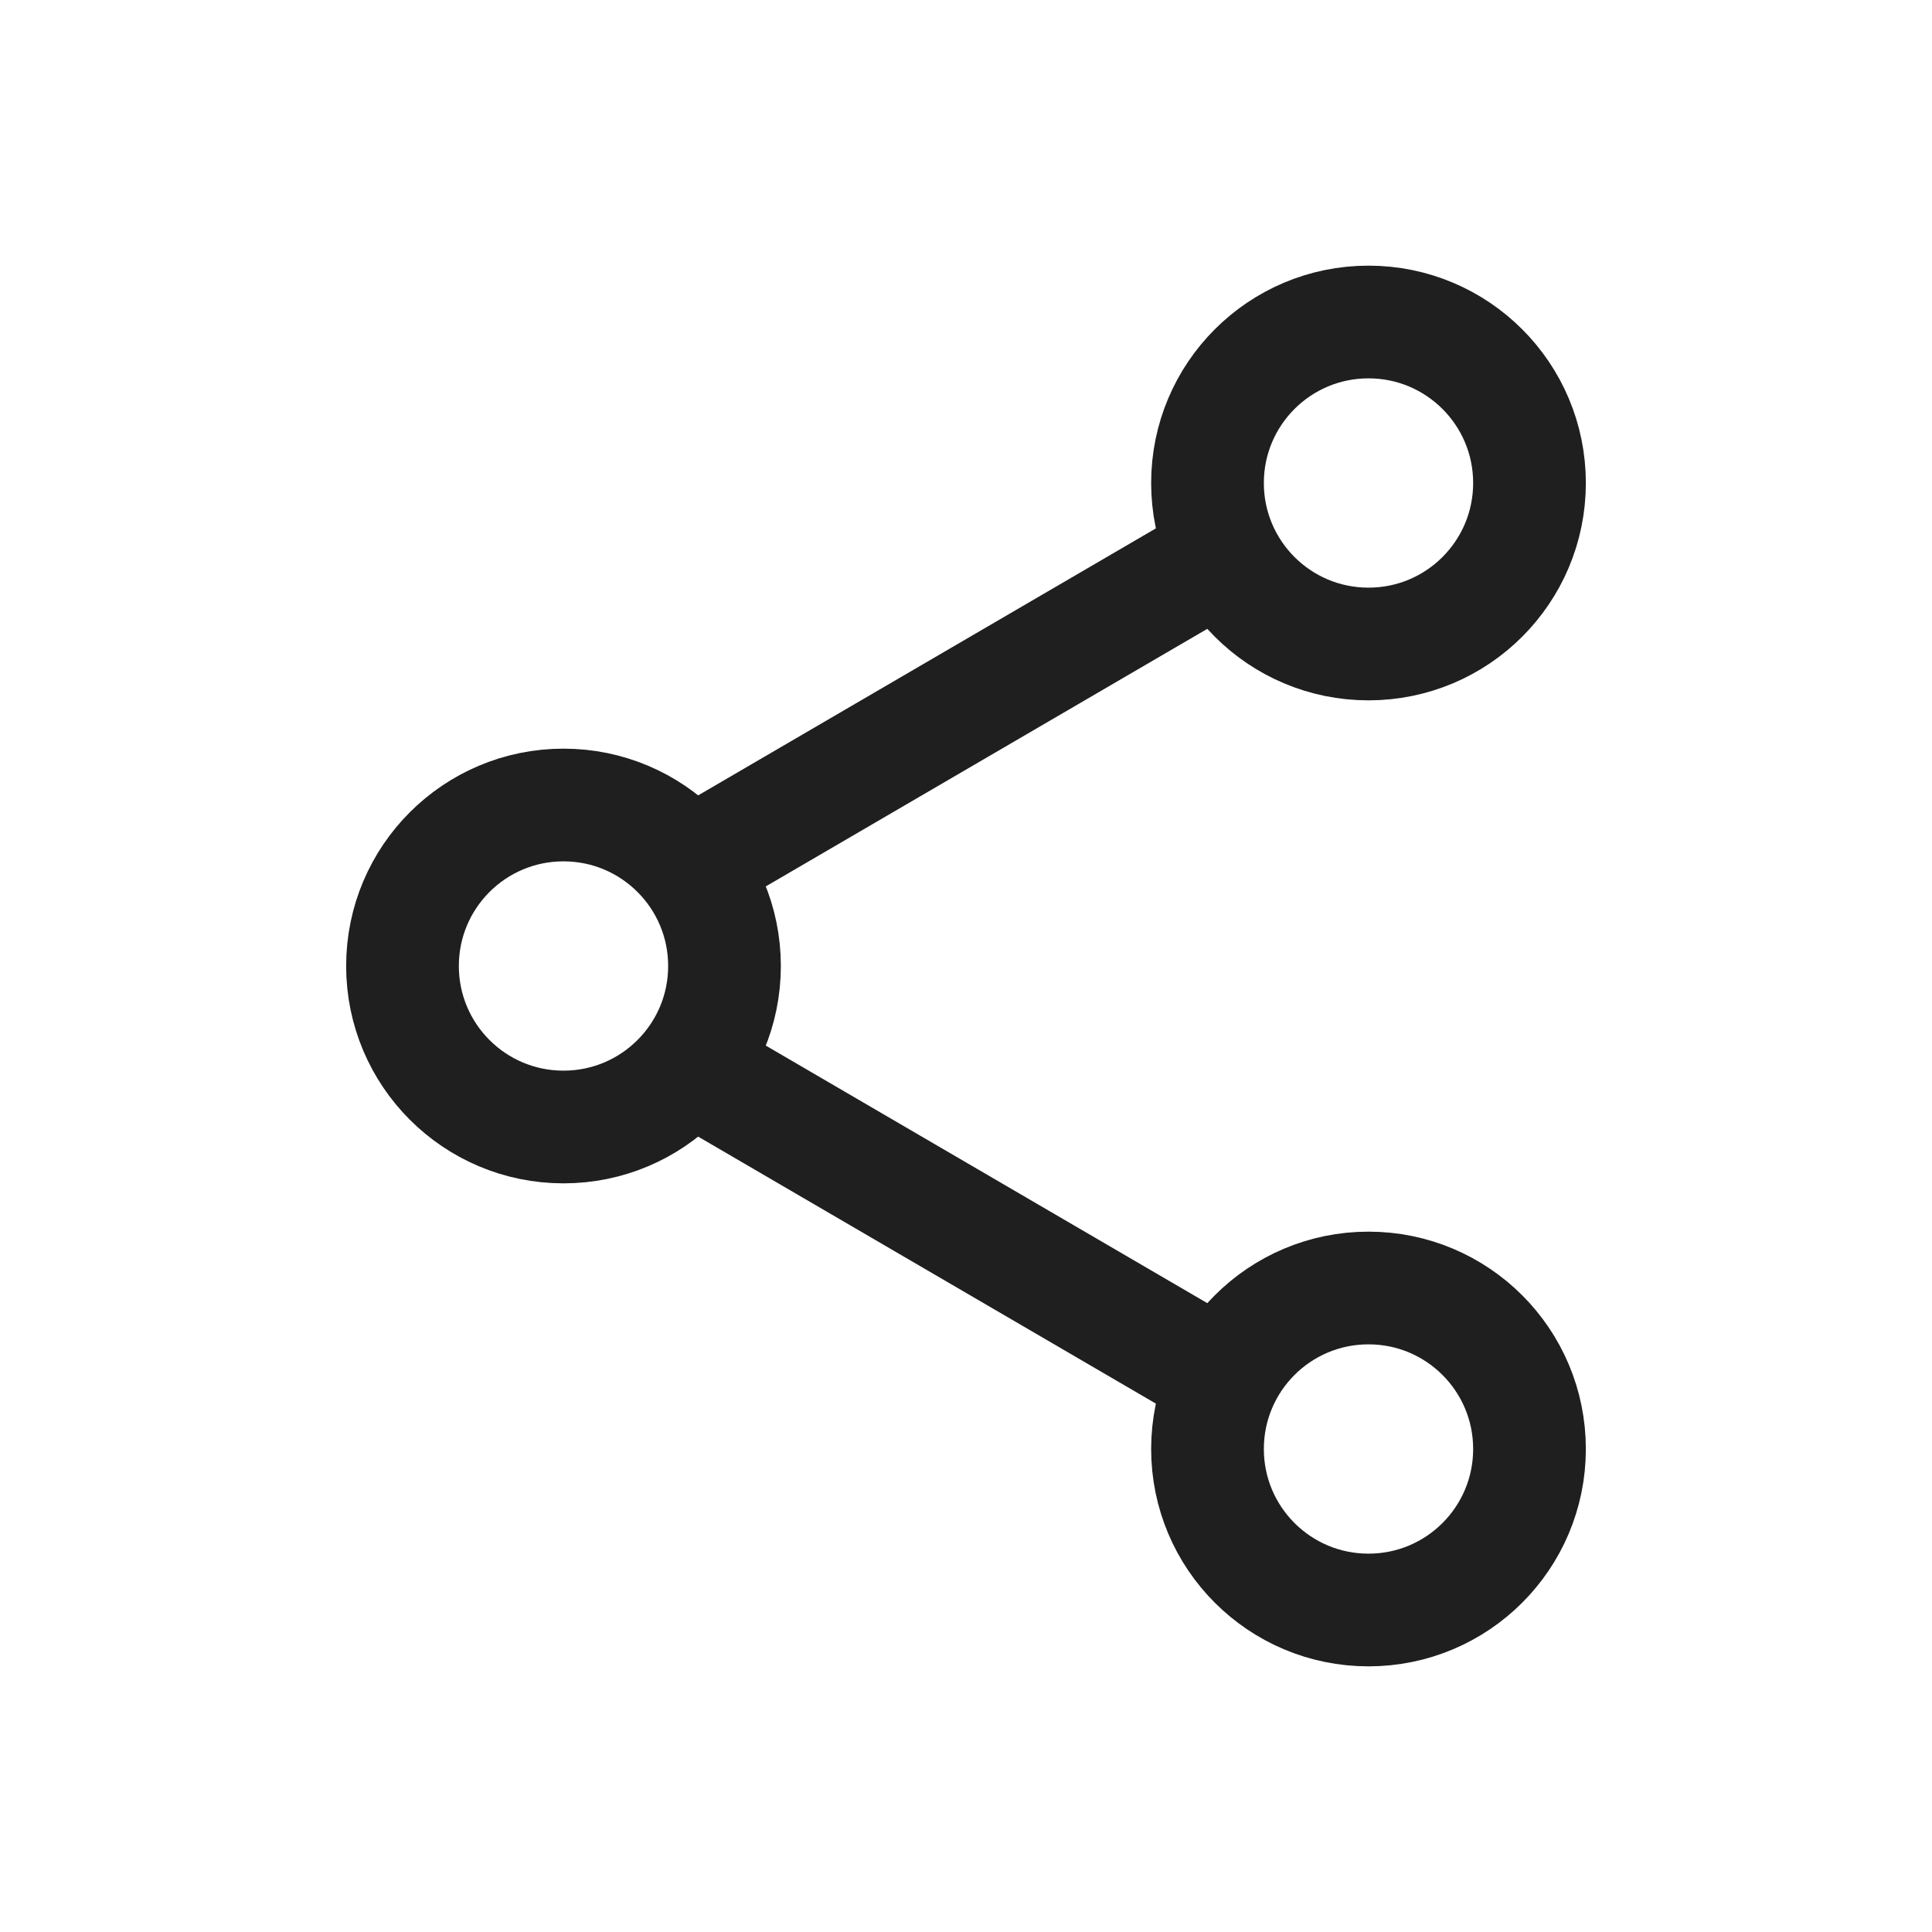
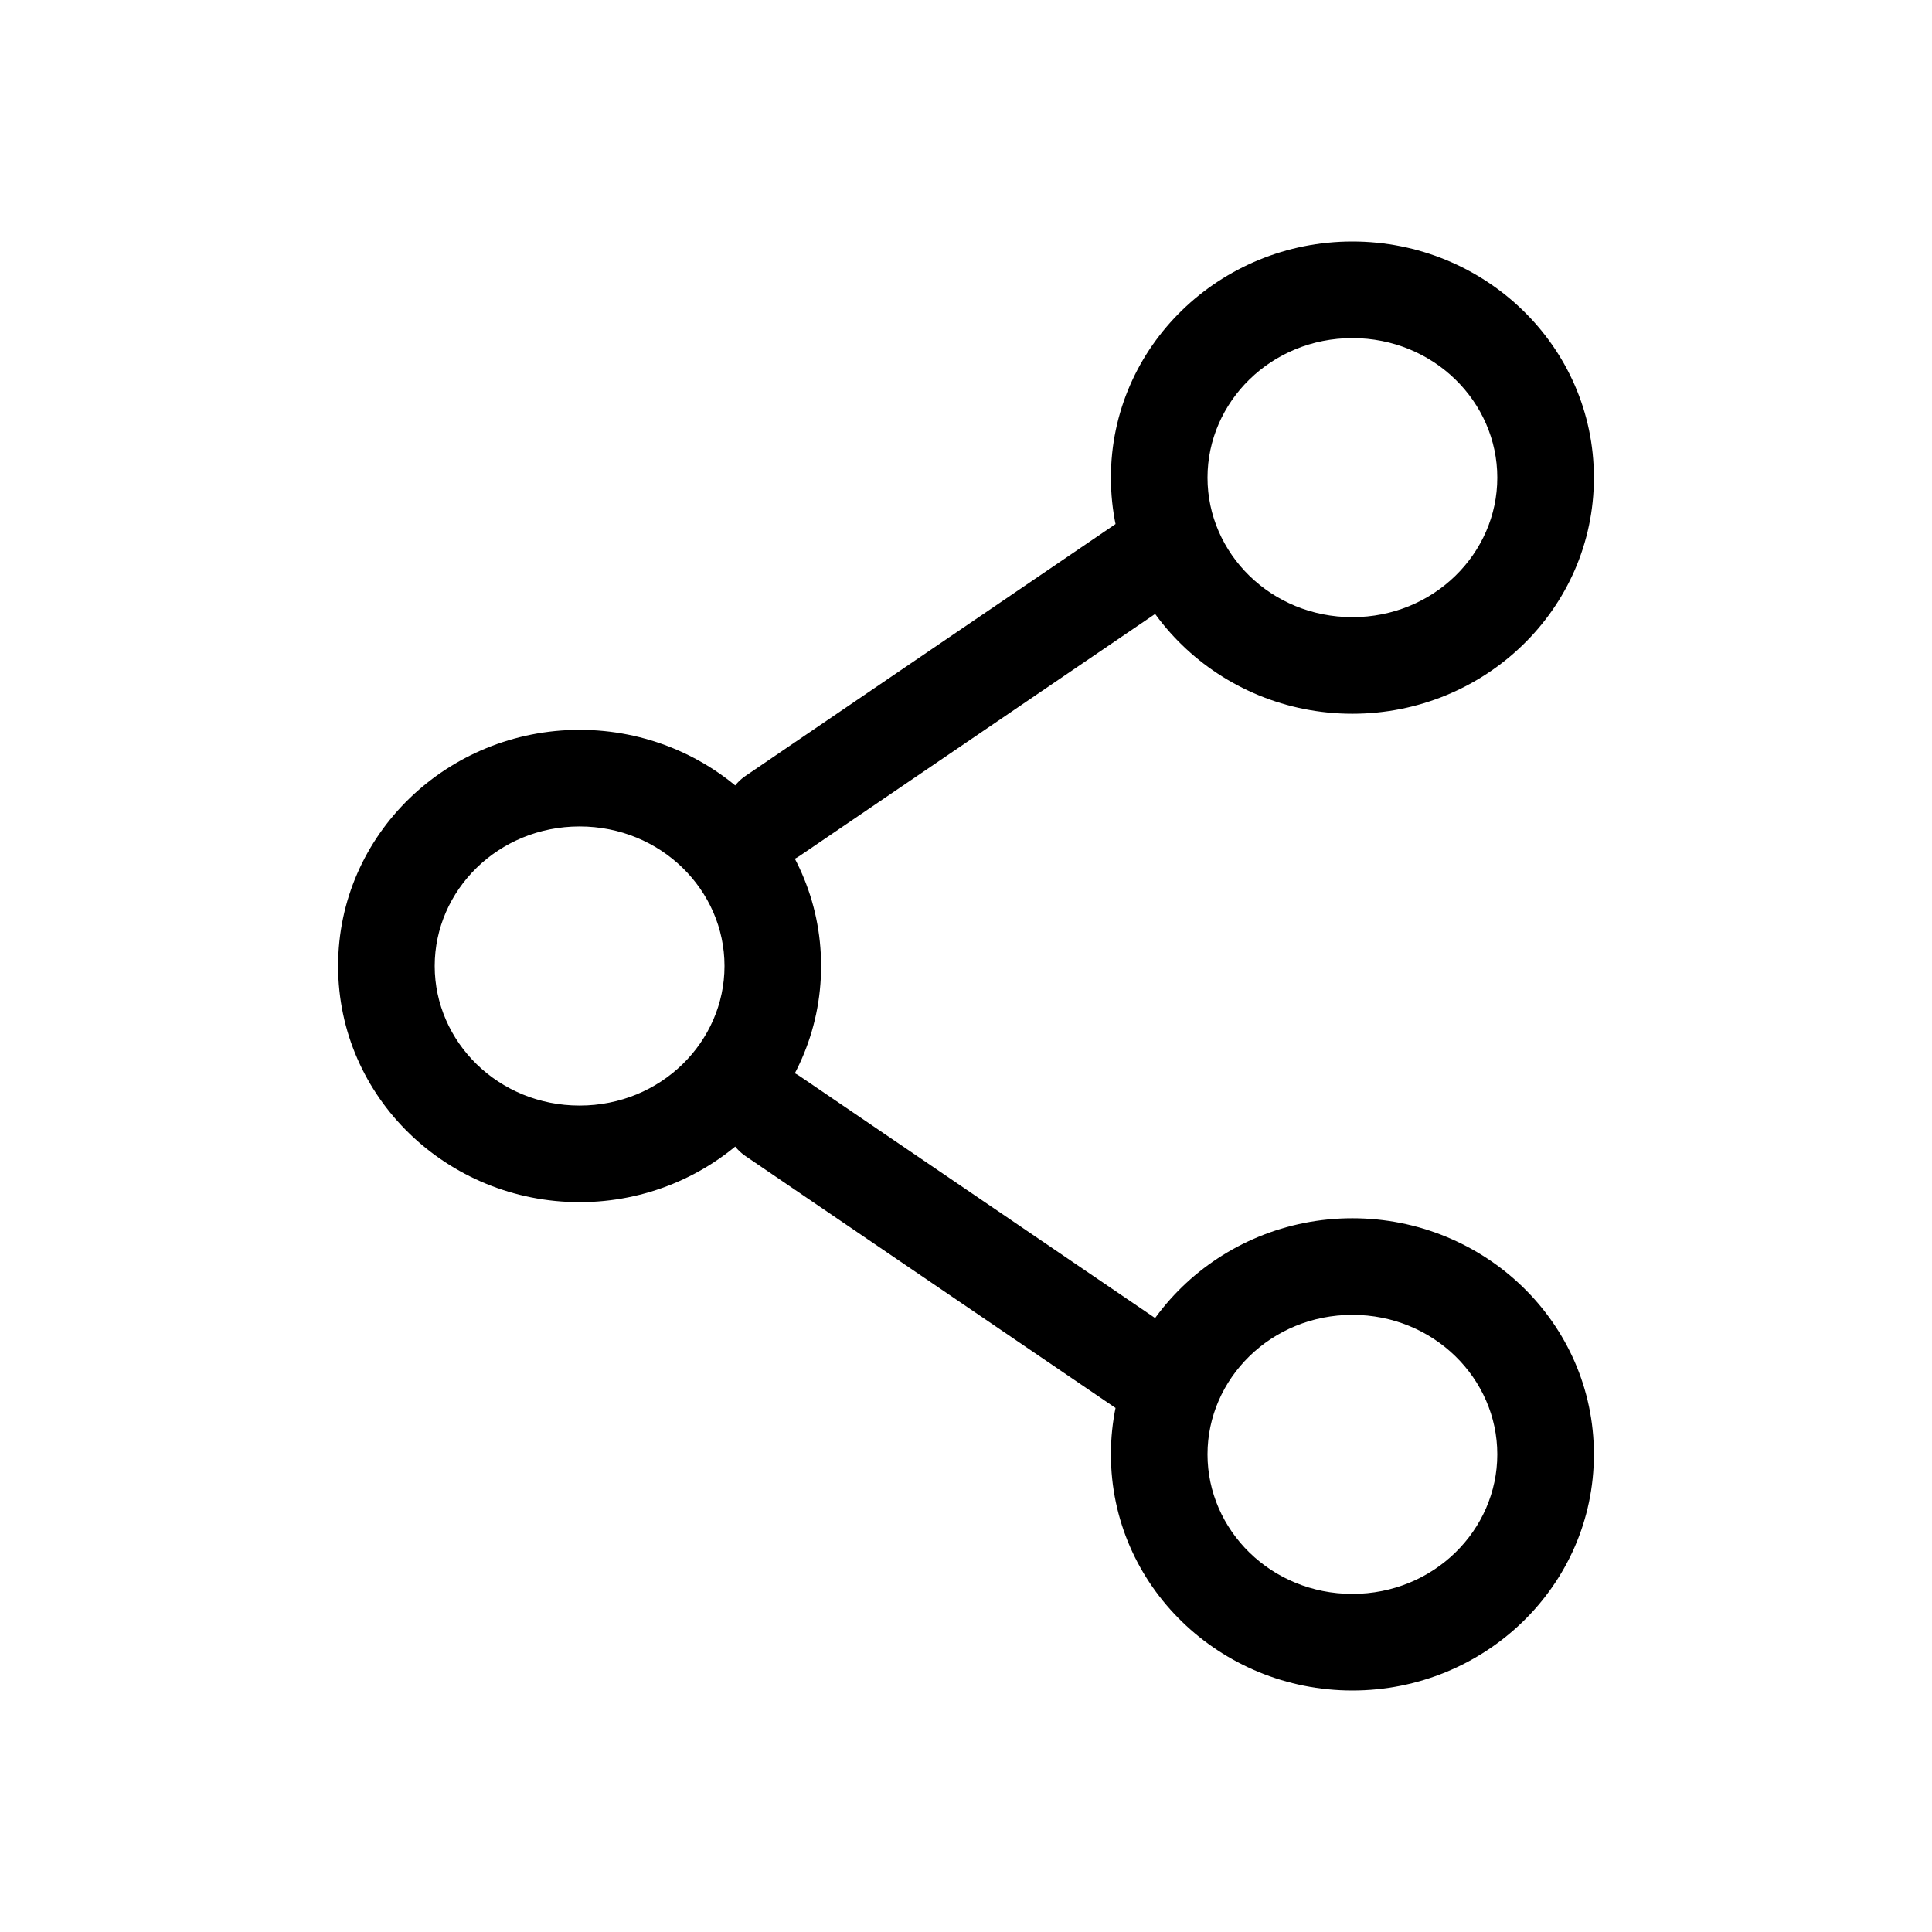
- <svg xmlns="http://www.w3.org/2000/svg" width="24" height="24" viewBox="0 0 24 24" fill="none">
-   <path d="M9 12C9 13.105 8.105 14 7 14C5.895 14 5 13.105 5 12C5 10.895 5.895 10 7 10C8.105 10 9 10.895 9 12Z" stroke="#1F1F1F" stroke-width="1.4" />
-   <path d="M19 6C19 7.105 18.105 8 17 8C15.895 8 15 7.105 15 6C15 4.895 15.895 4 17 4C18.105 4 19 4.895 19 6Z" stroke="#1F1F1F" stroke-width="1.4" />
-   <path d="M19 18C19 19.105 18.105 20 17 20C15.895 20 15 19.105 15 18C15 16.895 15.895 16 17 16C18.105 16 19 16.895 19 18Z" stroke="#1F1F1F" stroke-width="1.4" />
-   <path d="M9 10.5L15 7M9 13.5L15 17" stroke="#1F1F1F" stroke-width="1.4" />
+ <svg xmlns="http://www.w3.org/2000/svg" width="30" height="30" viewBox="0 0 30 30" fill="none">
+   <path d="M11.578 12.047C11.236 12.28 11.147 12.746 11.38 13.089C11.613 13.431 12.079 13.52 12.422 13.287L11.578 12.047ZM18.422 9.203C18.764 8.97 18.853 8.504 18.62 8.161C18.387 7.819 17.921 7.73 17.578 7.963L18.422 9.203ZM12.422 16.713C12.079 16.48 11.613 16.569 11.38 16.911C11.147 17.254 11.236 17.72 11.578 17.953L12.422 16.713ZM17.578 22.037C17.921 22.27 18.387 22.181 18.62 21.839C18.853 21.496 18.764 21.03 18.422 20.797L17.578 22.037ZM11.25 15C11.25 16.177 10.263 17.167 9 17.167V18.667C11.051 18.667 12.75 17.045 12.75 15H11.25ZM9 17.167C7.737 17.167 6.75 16.177 6.75 15H5.25C5.25 17.045 6.949 18.667 9 18.667V17.167ZM6.75 15C6.75 13.823 7.737 12.833 9 12.833V11.333C6.949 11.333 5.25 12.955 5.25 15H6.75ZM9 12.833C10.263 12.833 11.25 13.823 11.25 15H12.75C12.75 12.955 11.051 11.333 9 11.333V12.833ZM12.422 13.287L18.422 9.203L17.578 7.963L11.578 12.047L12.422 13.287ZM11.578 17.953L17.578 22.037L18.422 20.797L12.422 16.713L11.578 17.953ZM23.25 22.583C23.25 23.76 22.263 24.75 21 24.75V26.25C23.051 26.25 24.75 24.628 24.75 22.583H23.25ZM21 24.75C19.737 24.75 18.75 23.76 18.75 22.583H17.25C17.25 24.628 18.949 26.25 21 26.25V24.75ZM18.75 22.583C18.75 21.407 19.737 20.417 21 20.417V18.917C18.949 18.917 17.25 20.538 17.25 22.583H18.75ZM21 20.417C22.263 20.417 23.25 21.407 23.25 22.583H24.75C24.75 20.538 23.051 18.917 21 18.917V20.417ZM23.25 7.417C23.25 8.594 22.263 9.583 21 9.583V11.083C23.051 11.083 24.75 9.461 24.75 7.417H23.25ZM21 9.583C19.737 9.583 18.75 8.594 18.75 7.417H17.25C17.25 9.461 18.949 11.083 21 11.083V9.583ZM18.75 7.417C18.75 6.24 19.737 5.25 21 5.25V3.75C18.949 3.75 17.25 5.372 17.25 7.417H18.75ZM21 5.25C22.263 5.25 23.25 6.24 23.25 7.417H24.75C24.75 5.372 23.051 3.75 21 3.75V5.25Z" fill="url(#paint0_linear_360_566)" />
+   <defs>
+     <linearGradient id="paint0_linear_360_566" x1="15" y1="4.5" x2="15" y2="25.5" gradientUnits="userSpaceOnUse">
+       <stop offset="1" />
+     </linearGradient>
+   </defs>
</svg>
